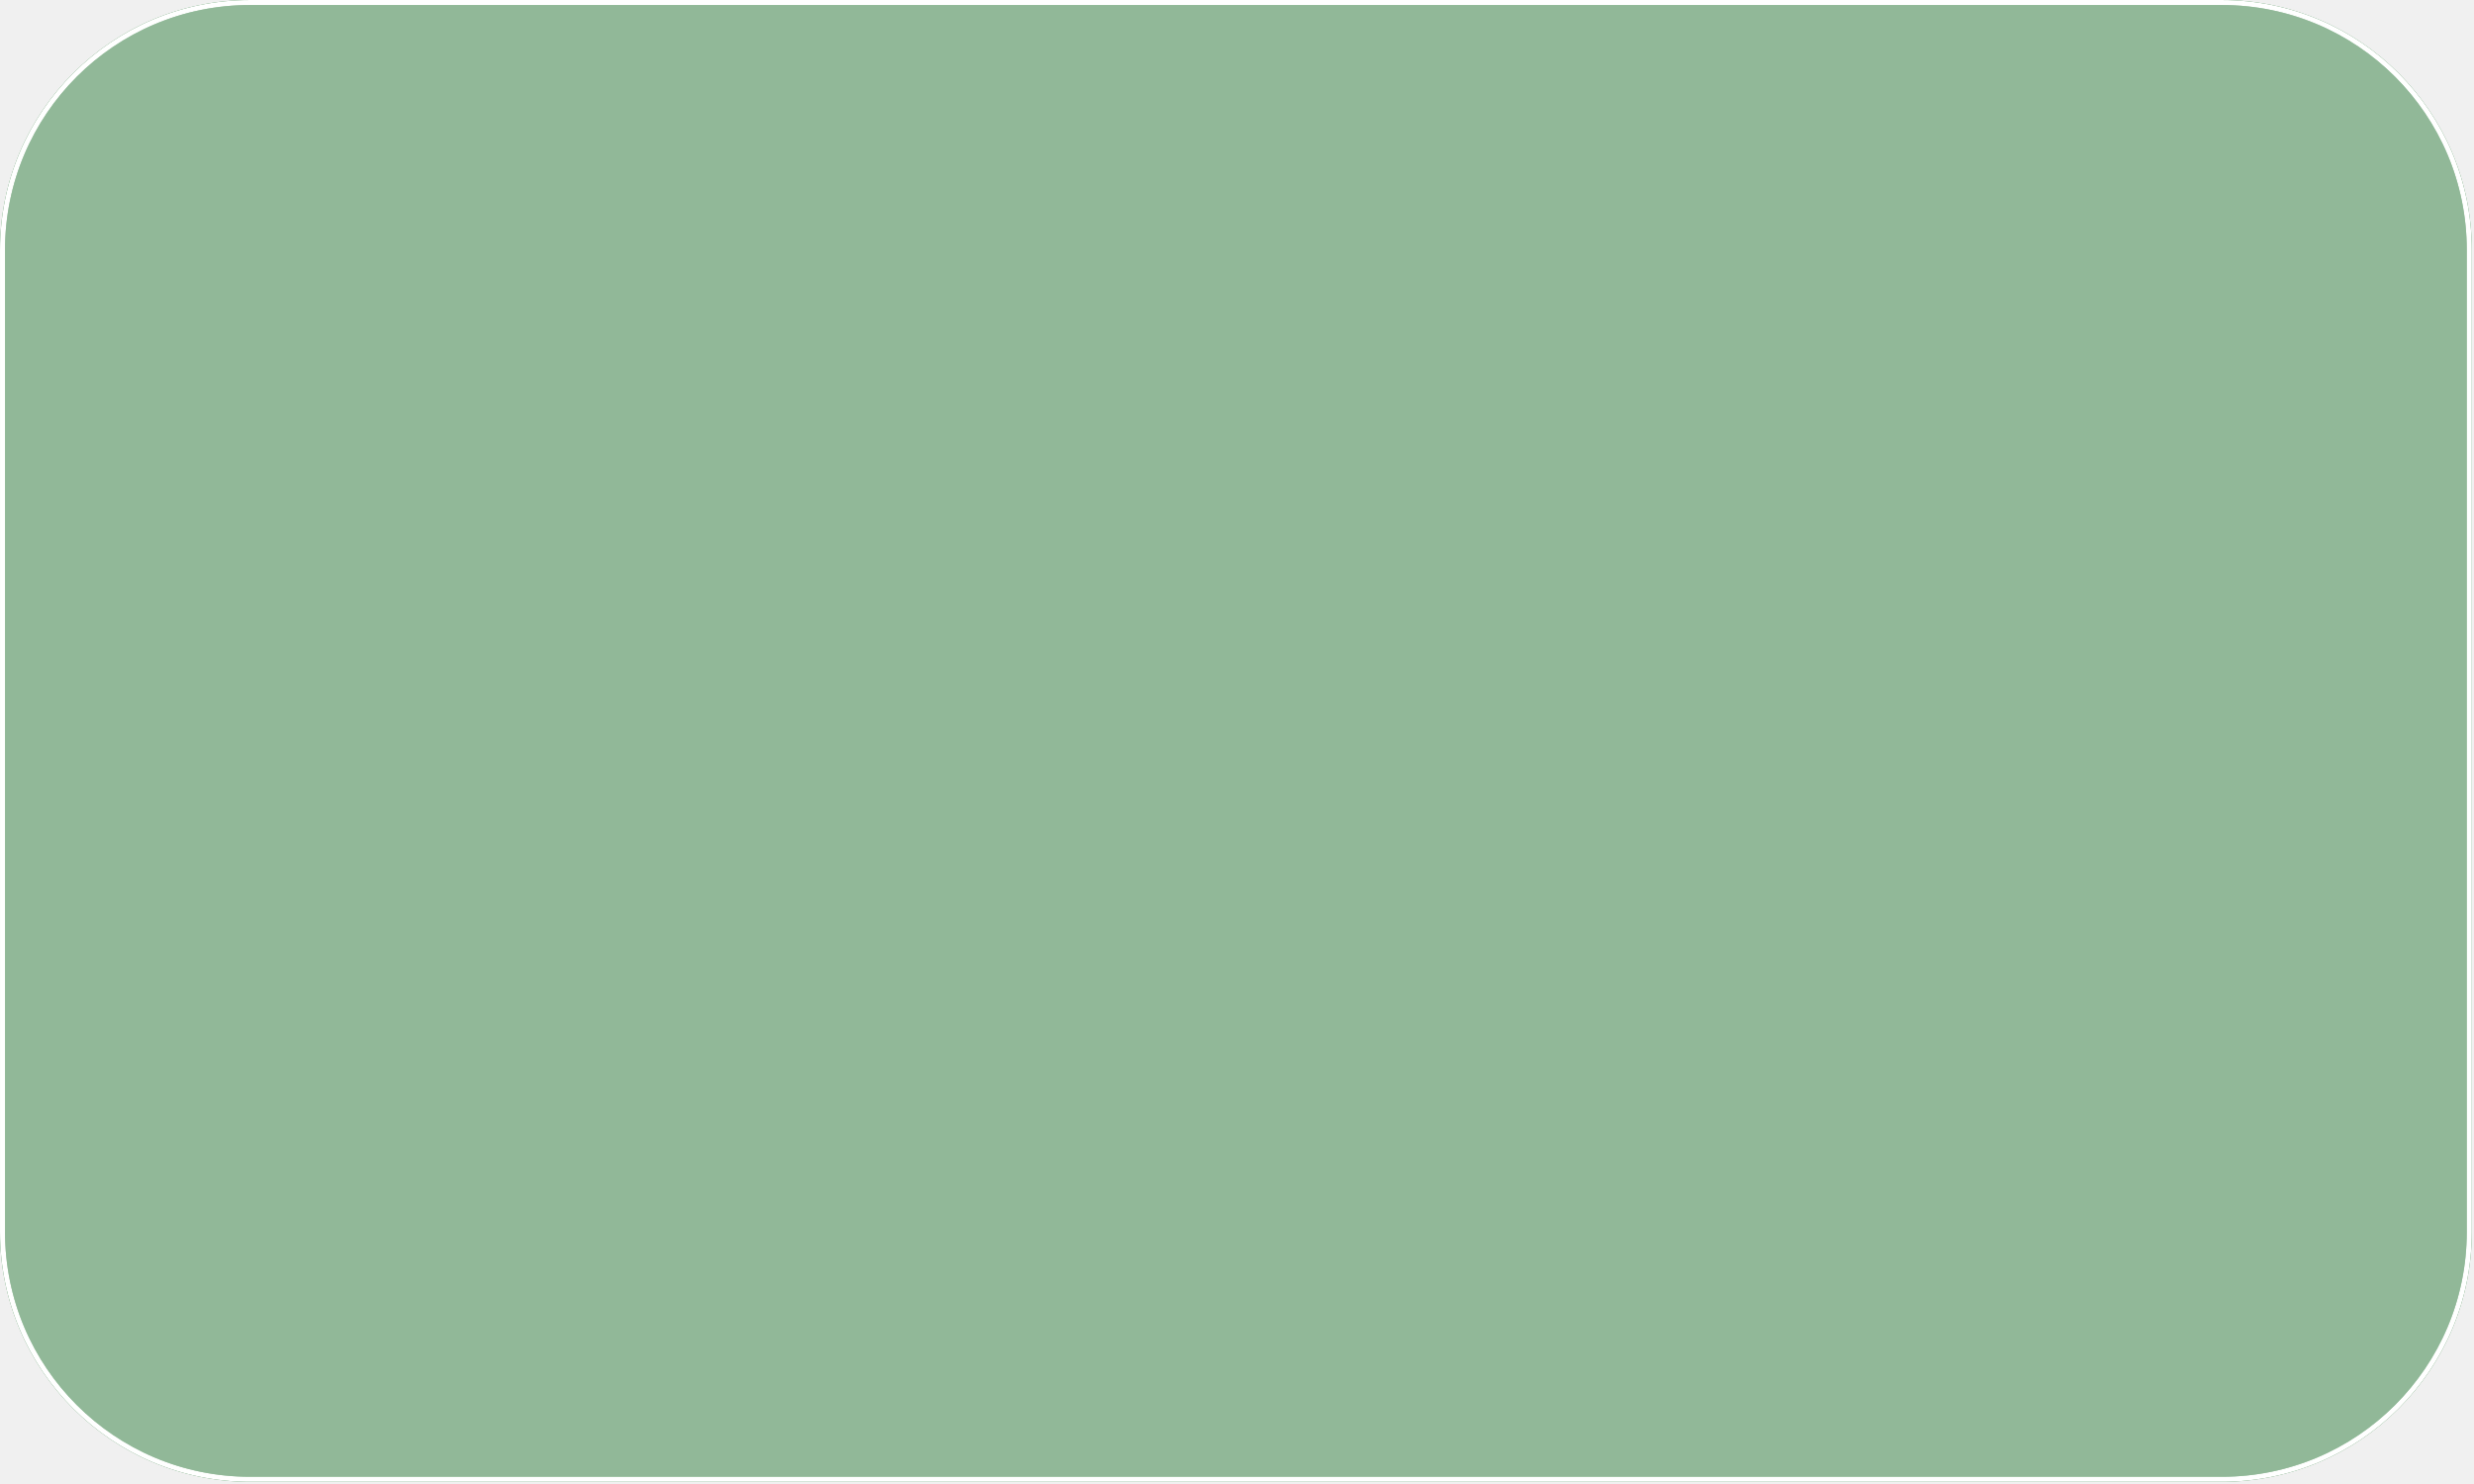
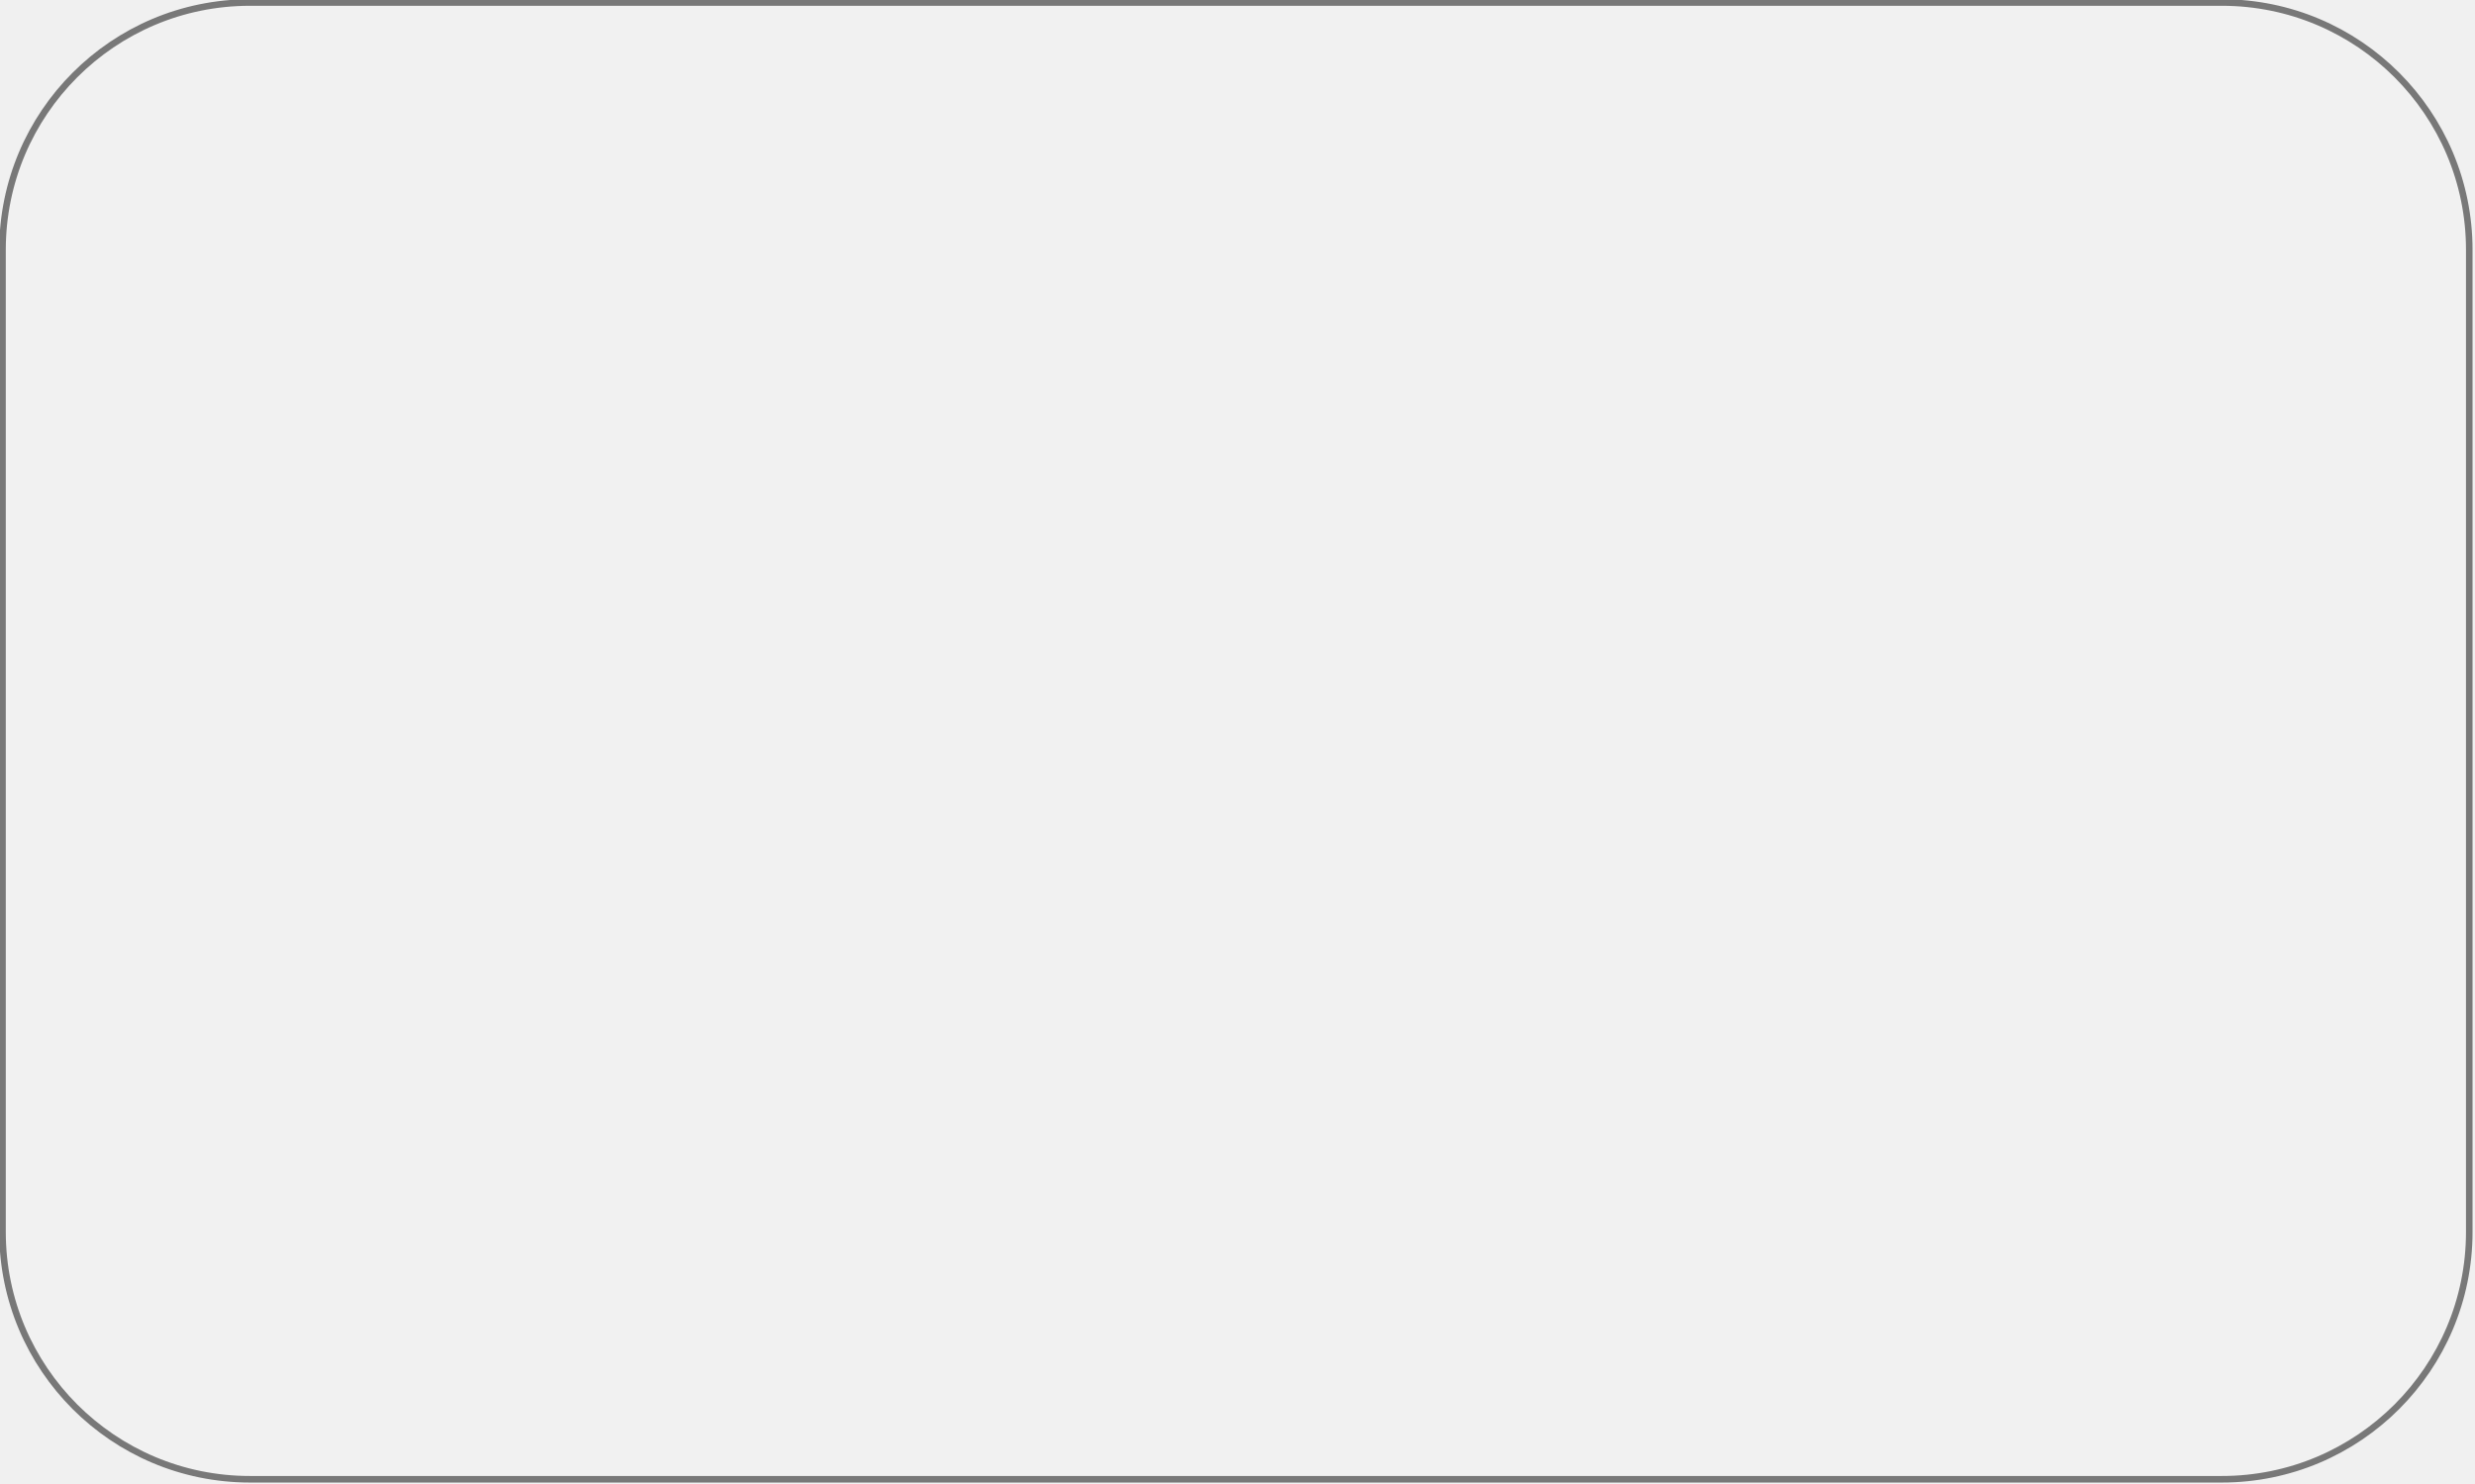
- <svg xmlns="http://www.w3.org/2000/svg" version="1.2" baseProfile="tiny" x="0px" y="0px" width="100mm" height="60mm" viewBox="0 0 100 60">
+ <svg xmlns="http://www.w3.org/2000/svg" version="1.1" id="Ebene_1" x="0px" y="0px" width="283.465px" height="170.078px" viewBox="0 0 283.465 170.078" enable-background="new 0 0 283.465 170.078" xml:space="preserve">
  <g id="board">
-     <rect id="boardoutline" stroke-width="0.203" stroke="#338040" fill="#338040" x="0.102" y="0.102" rx="10" ry="10" width="99.707" height="59.707" fill-opacity="0.5" />
+     <g>
+       <g id="boardoutline_9_">
+         <path opacity="0.5" fill="#F2F2F2" d="M28.635,0.288h225.94c15.655,0,28.347,12.69,28.347,28.346v112.555     c0,15.655-12.691,28.347-28.347,28.347H28.635c-15.655,0-28.347-12.691-28.347-28.347V28.634     C0.288,12.979,12.979,0.288,28.635,0.288z" />
+       </g>
+     </g>
  </g>
  <g id="silkscreen">
-     <rect fill="none" stroke="#FFFFFF" stroke-width="0.203" x="0.102" y="0.102" rx="10" ry="10" width="99.707" height="59.707" />
+     <g>
+       <g>
+         <path opacity="0.5" fill="none" stroke="#000000" stroke-width="0.75" d="M28.635,0.288h225.94     c15.655,0,28.347,12.69,28.347,28.346v112.555c0,15.655-12.691,28.347-28.347,28.347H28.635     c-15.655,0-28.347-12.691-28.347-28.347V28.634C0.288,12.979,12.979,0.288,28.635,0.288z" />
+       </g>
+     </g>
  </g>
</svg>
